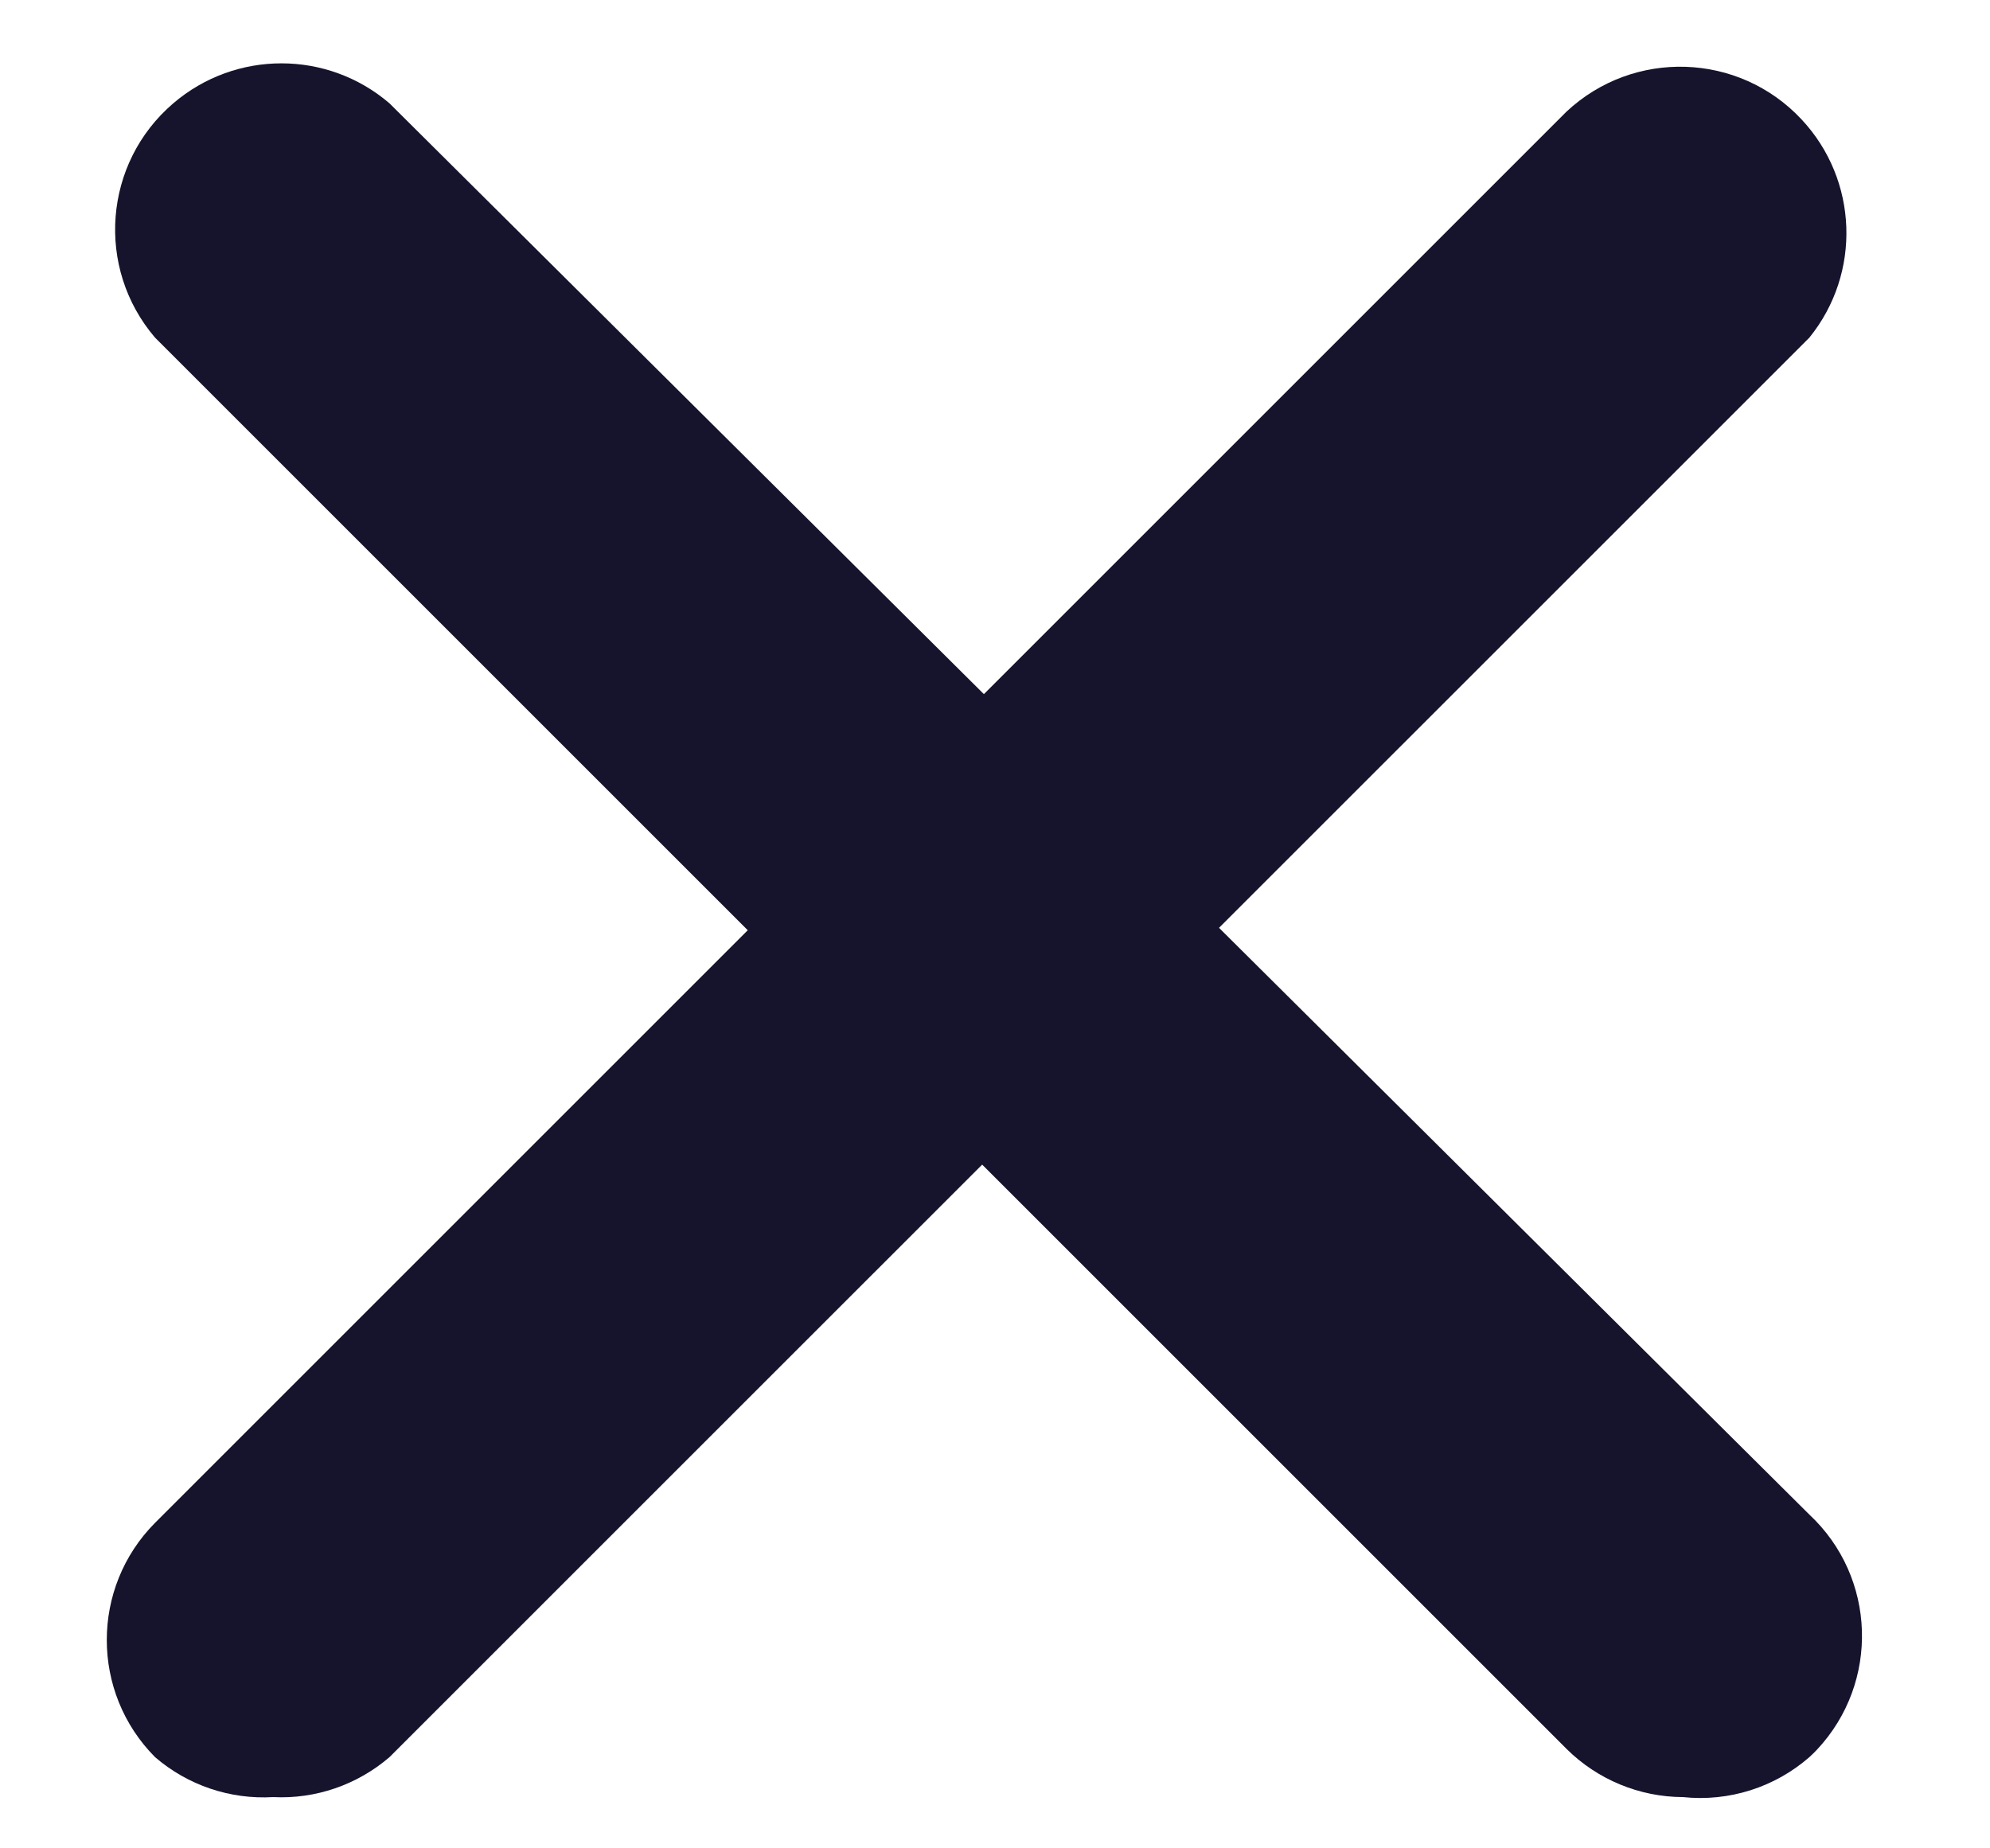
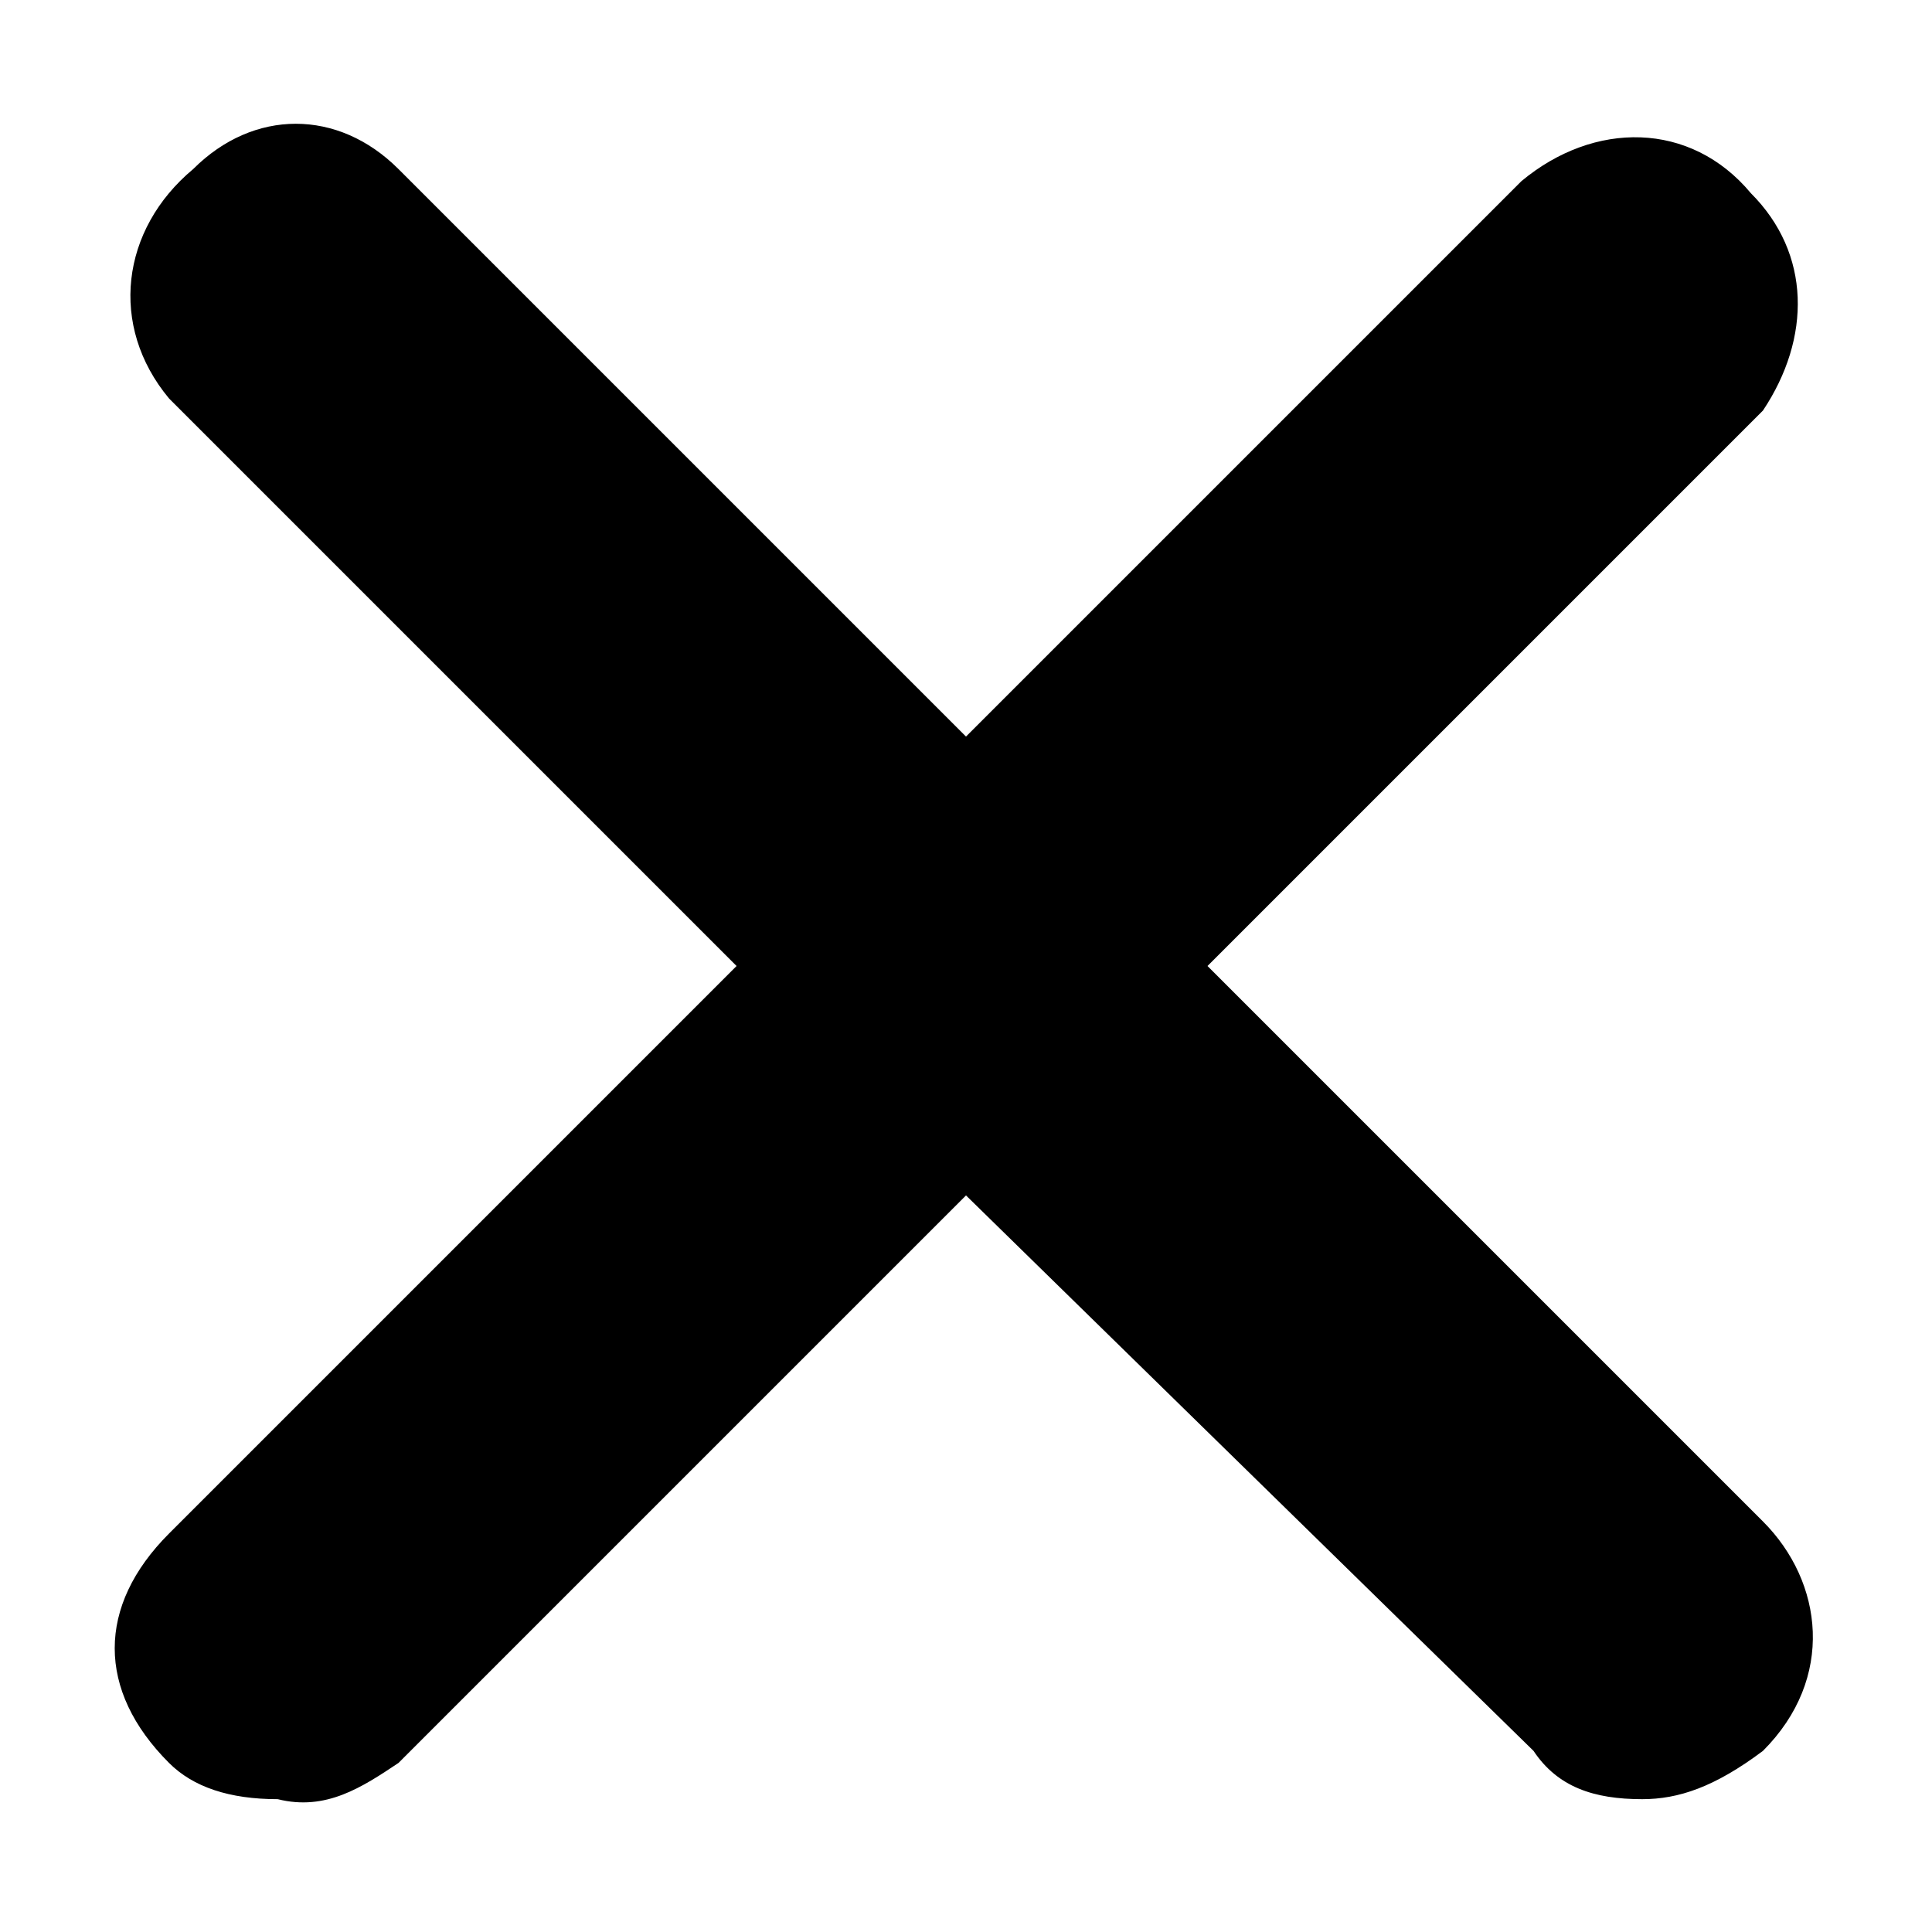
- <svg xmlns="http://www.w3.org/2000/svg" width="14" height="13" viewBox="0 0 14 13" fill="none">
-   <path d="M1.922 12.645C1.619 12.663 1.321 12.562 1.091 12.364C0.638 11.908 0.638 11.171 1.091 10.715L11.021 0.785C11.493 0.344 12.233 0.368 12.674 0.84C13.073 1.266 13.097 1.922 12.729 2.376L2.74 12.364C2.513 12.559 2.22 12.66 1.922 12.645Z" fill="#16142C" />
-   <path d="M11.84 12.645C11.533 12.644 11.239 12.522 11.021 12.306L1.091 2.376C0.671 1.885 0.728 1.147 1.219 0.727C1.657 0.352 2.303 0.352 2.74 0.727L12.729 10.657C13.201 11.098 13.225 11.838 12.784 12.31C12.766 12.329 12.748 12.347 12.729 12.364C12.485 12.577 12.163 12.679 11.84 12.645Z" fill="#16142C" />
+ <svg xmlns="http://www.w3.org/2000/svg" viewBox="0 0 16 16">
+   <path d="m14.6 14.5c-.4.3-.7.4-1 .4-.4 0-.7-.1-.9-.4l-4.7-4.6-4.7 4.7c-.3.2-.6.4-1 .3-.4 0-.7-.1-.9-.3-.6-.6-.6-1.3 0-1.9l4.7-4.7-4.7-4.7c-.5-.6-.4-1.4.2-1.9.5-.5 1.2-.5 1.7 0l4.7 4.7 4.6-4.6c.6-.5 1.4-.5 1.9.1.5.5.5 1.2.1 1.8l-4.6 4.6 4.6 4.6c.5.5.6 1.3 0 1.9z" />
</svg>
